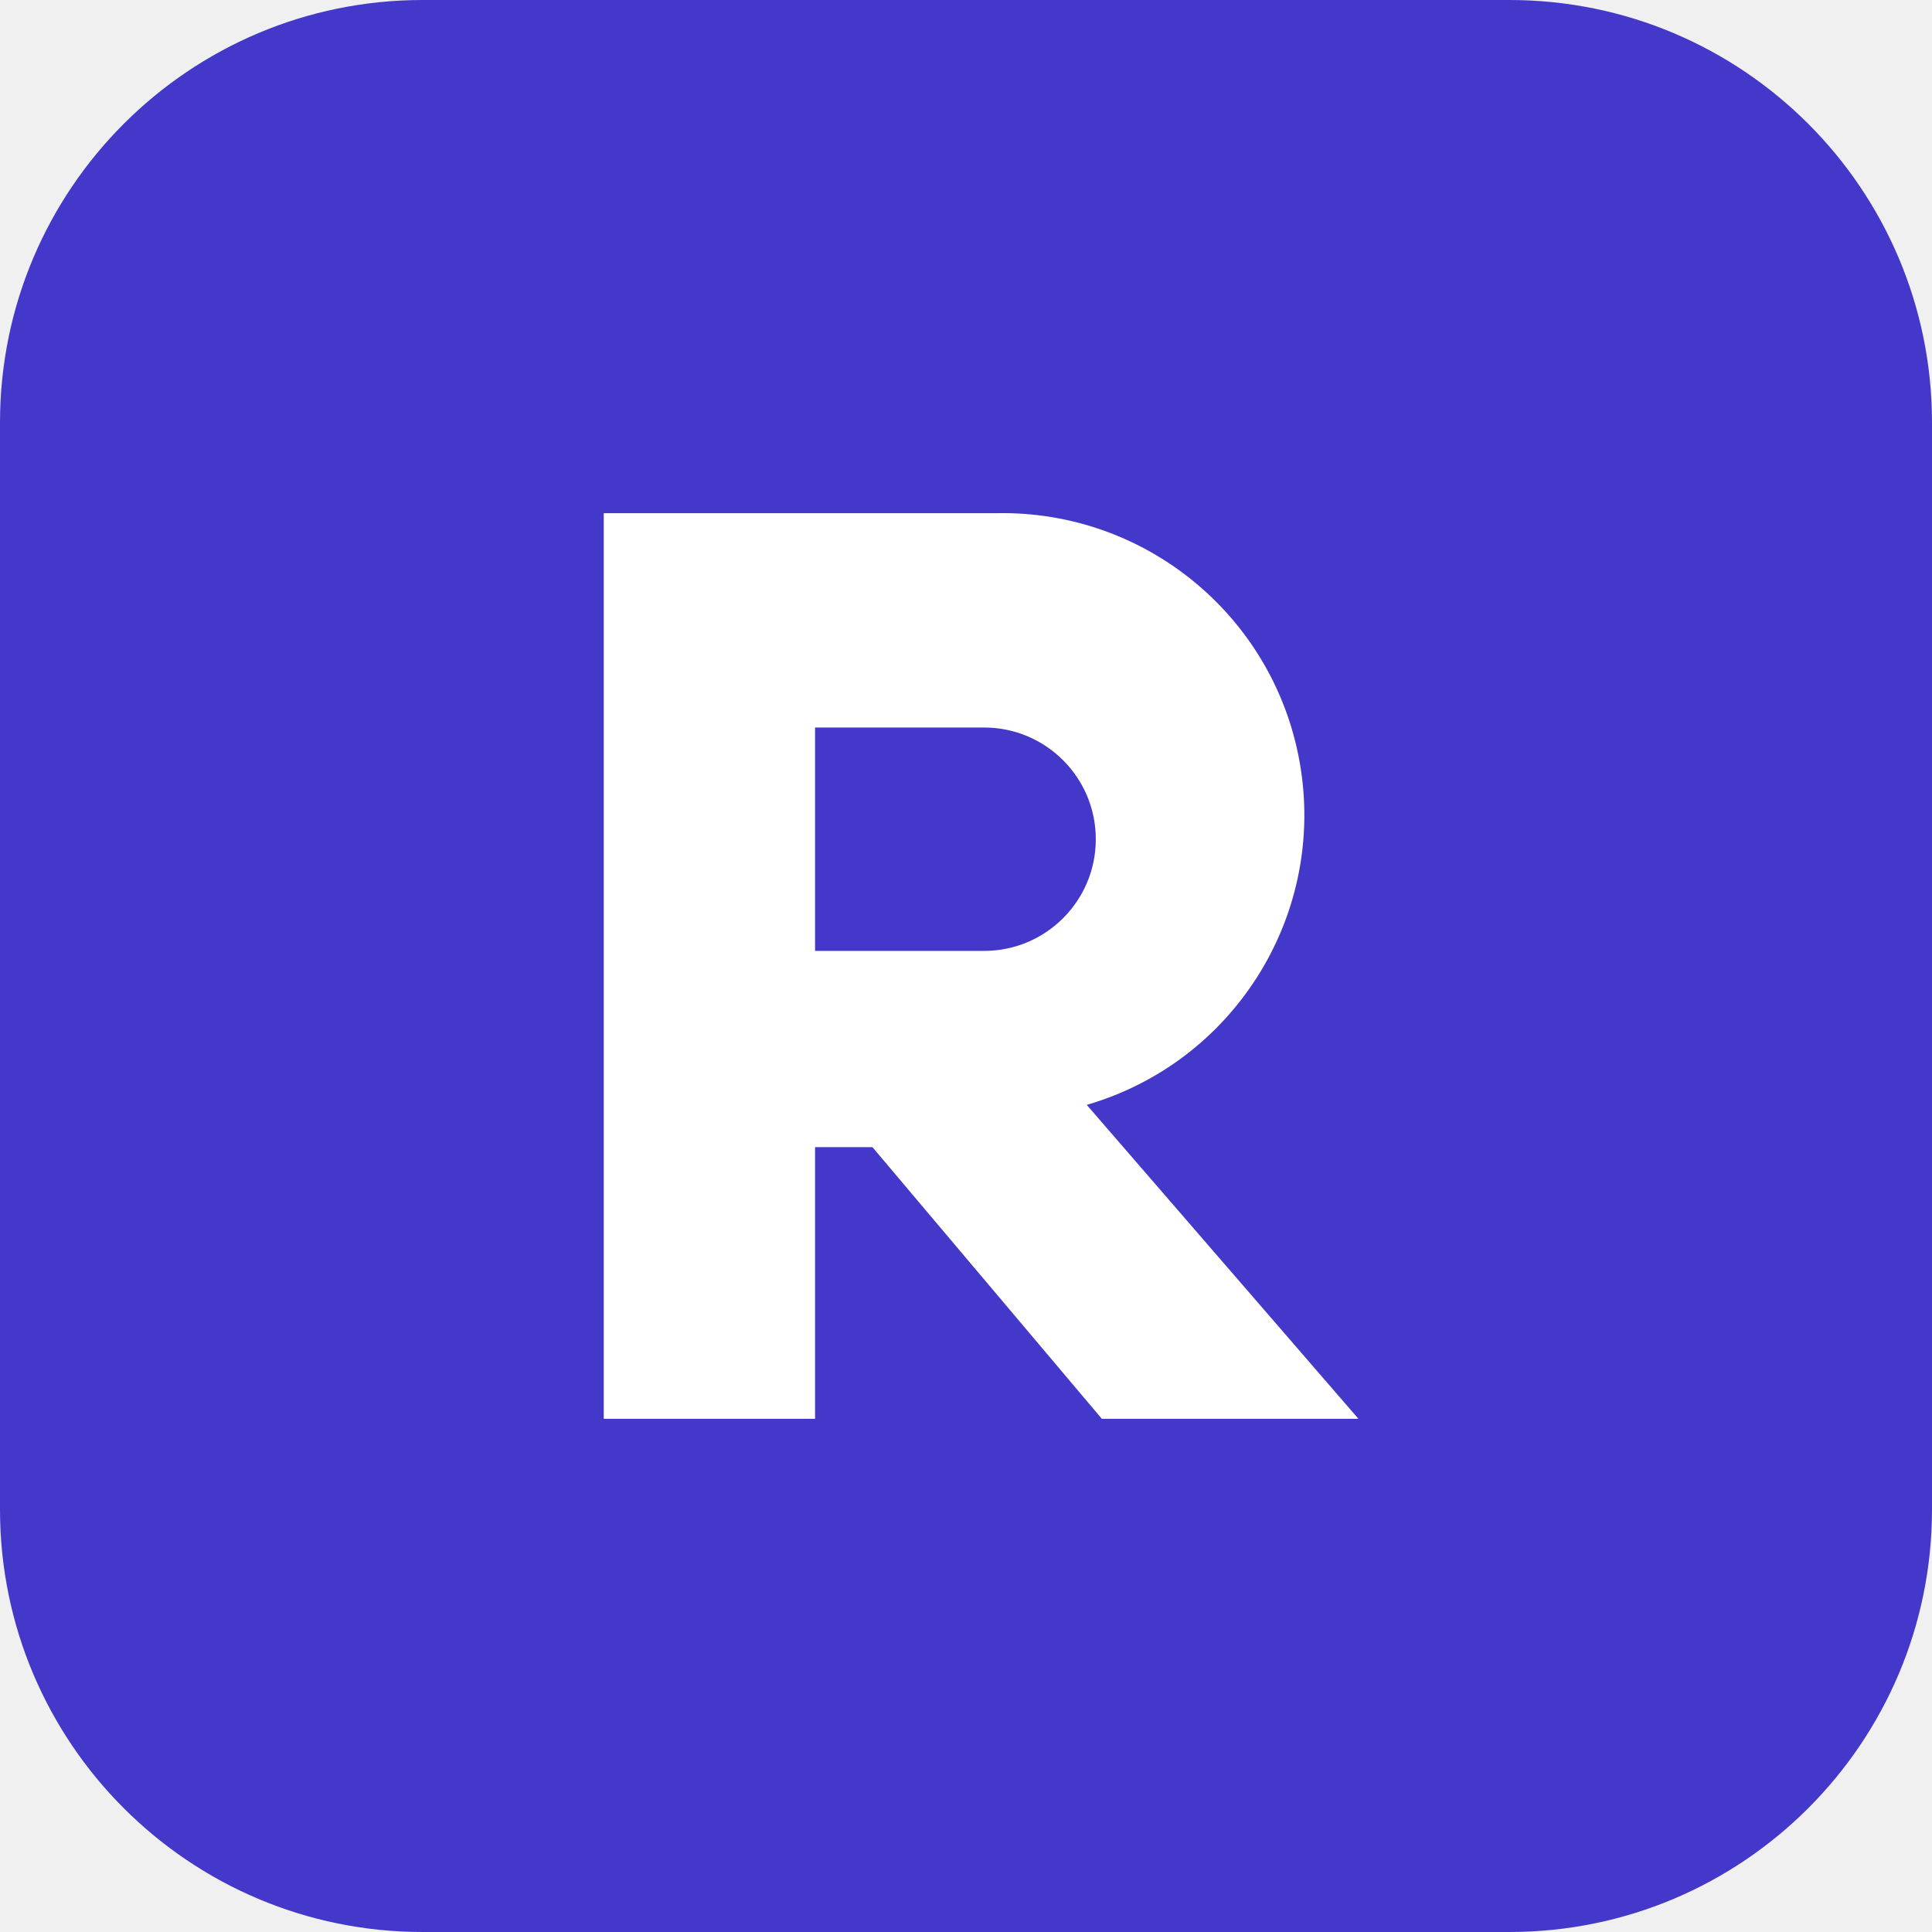
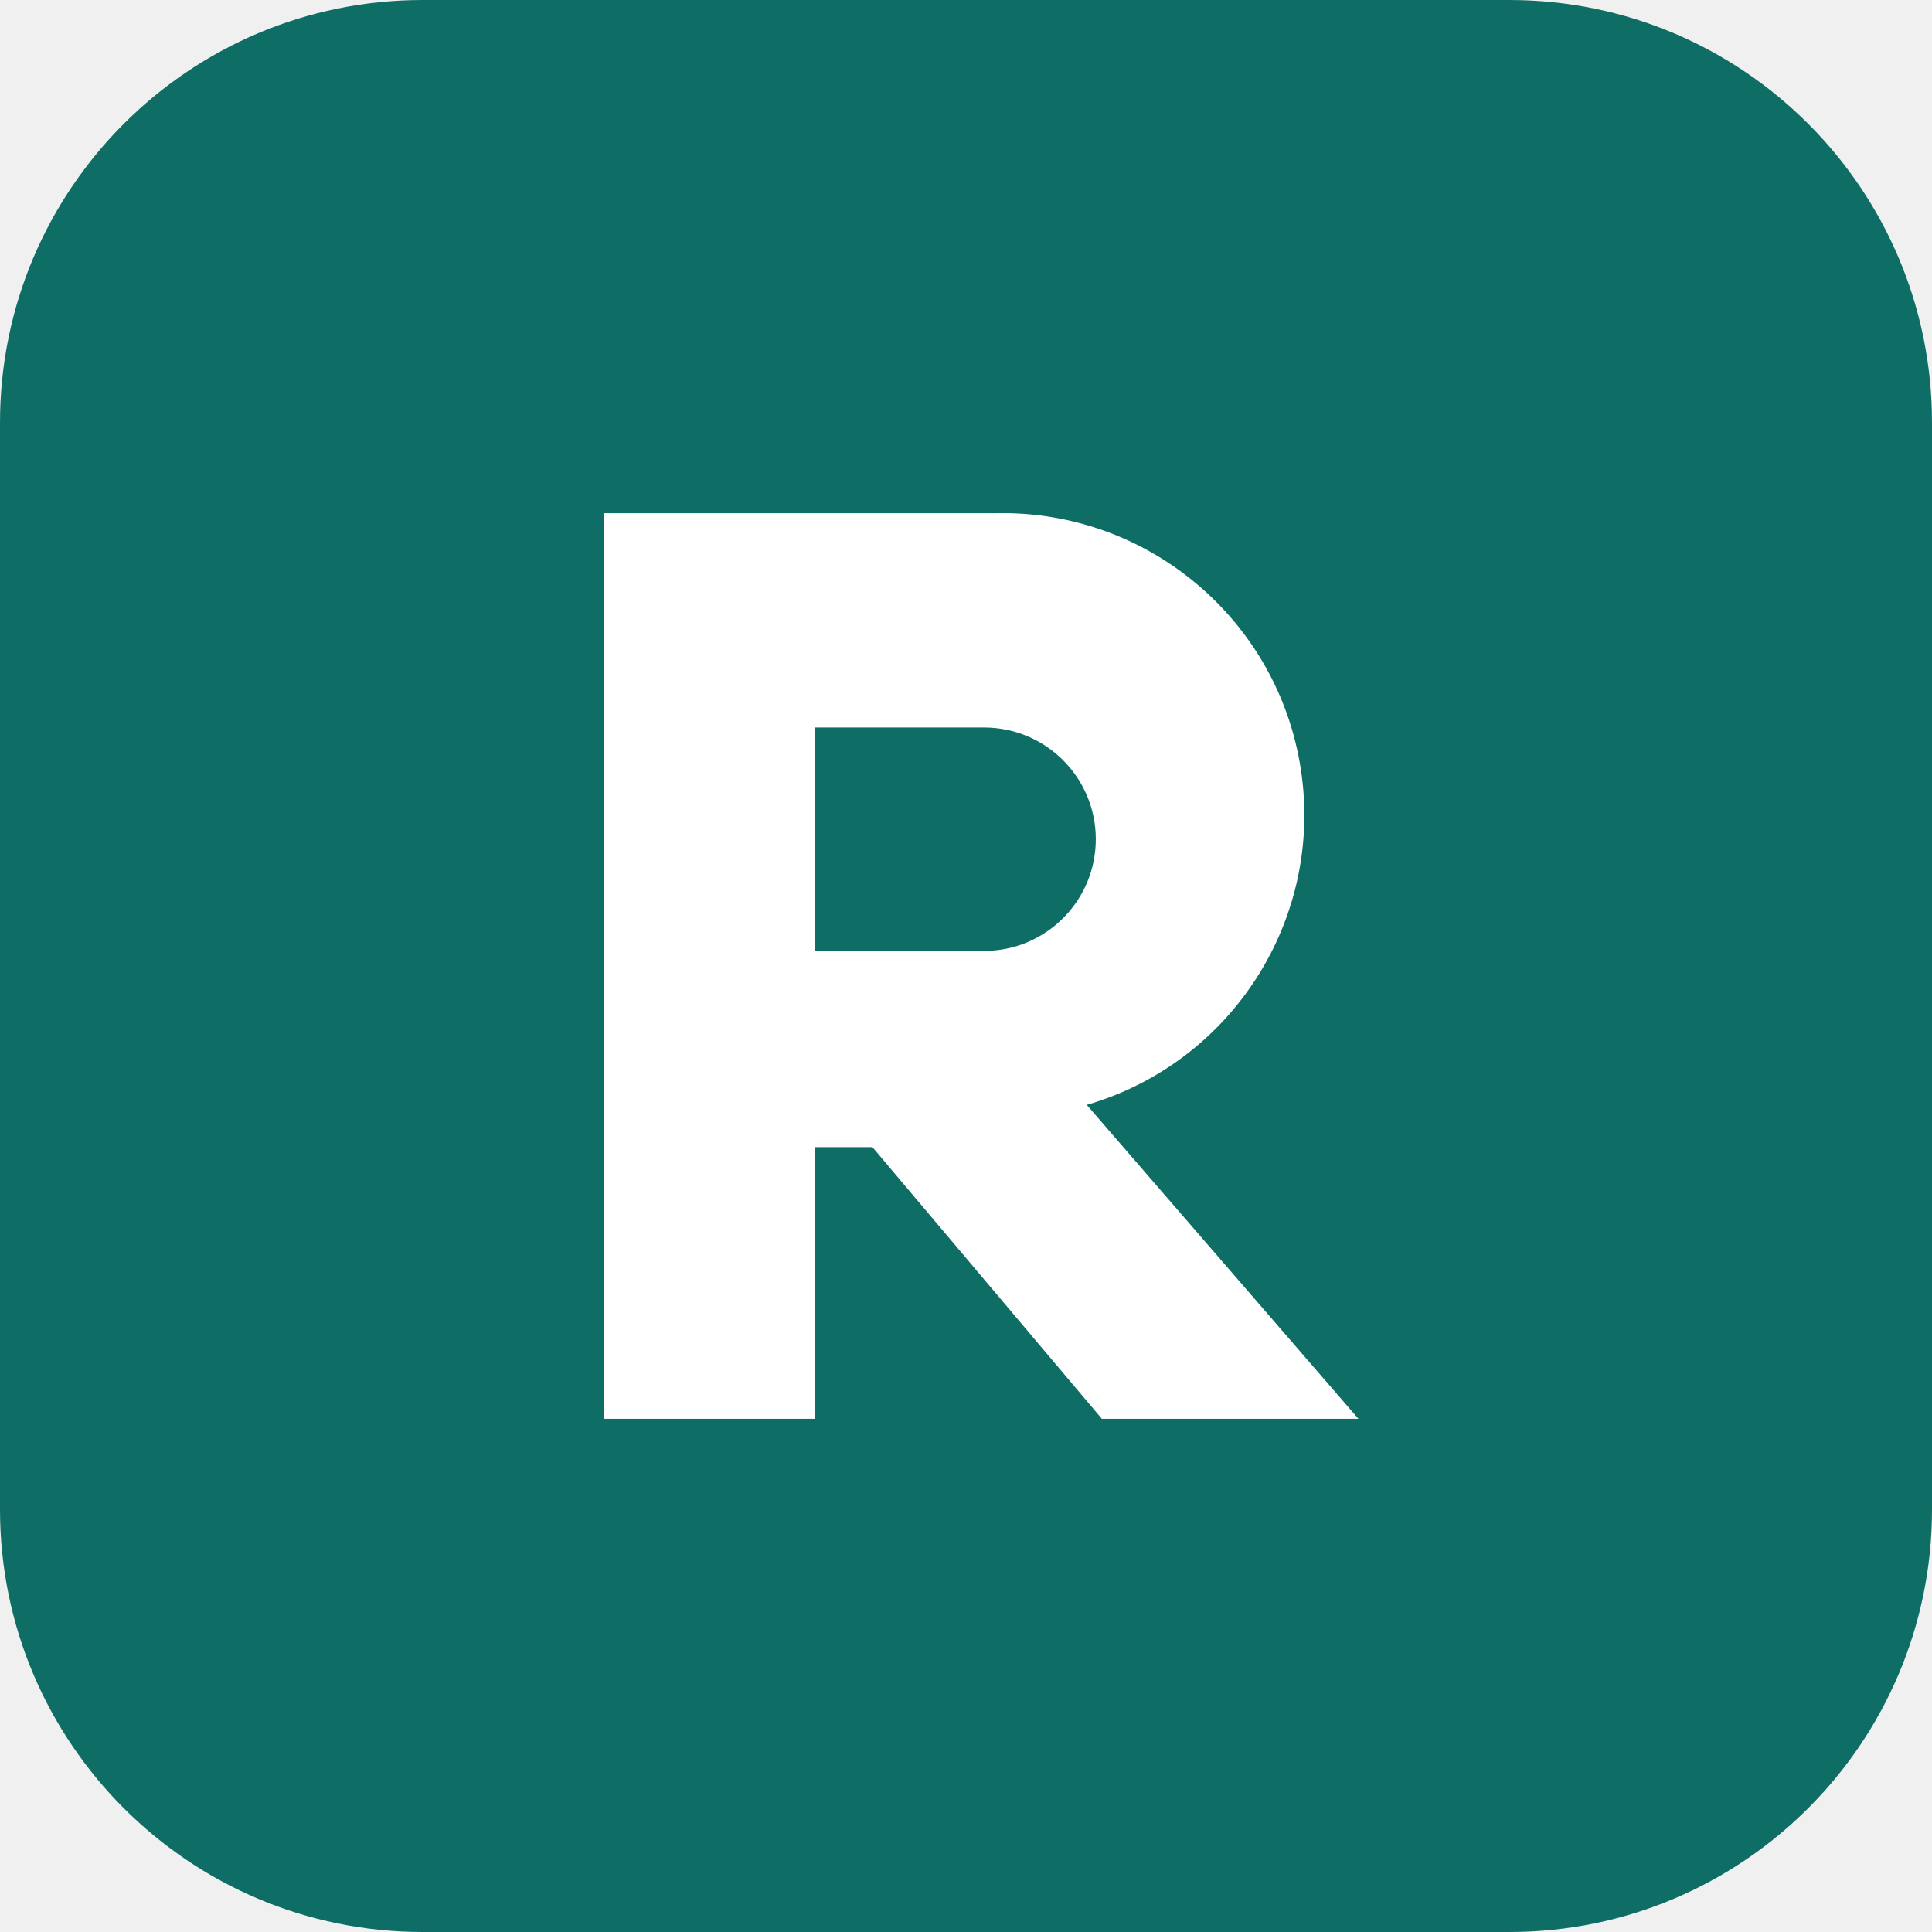
<svg xmlns="http://www.w3.org/2000/svg" viewBox="0 0 64 64">
-   <rect width="64" height="64" rx="14" fill="#4338ca" />
+   <rect width="64" height="64" rx="14" fill="#0e6e66" />
  <path d="M20 47V17h13a10 10 0 0 1 3 19.6L45 47h-8.5l-7.6-9H27v9zm7-15.5h5.6a3.7 3.7 0 0 0 0-7.4H27z" fill="#fff" />
</svg>
